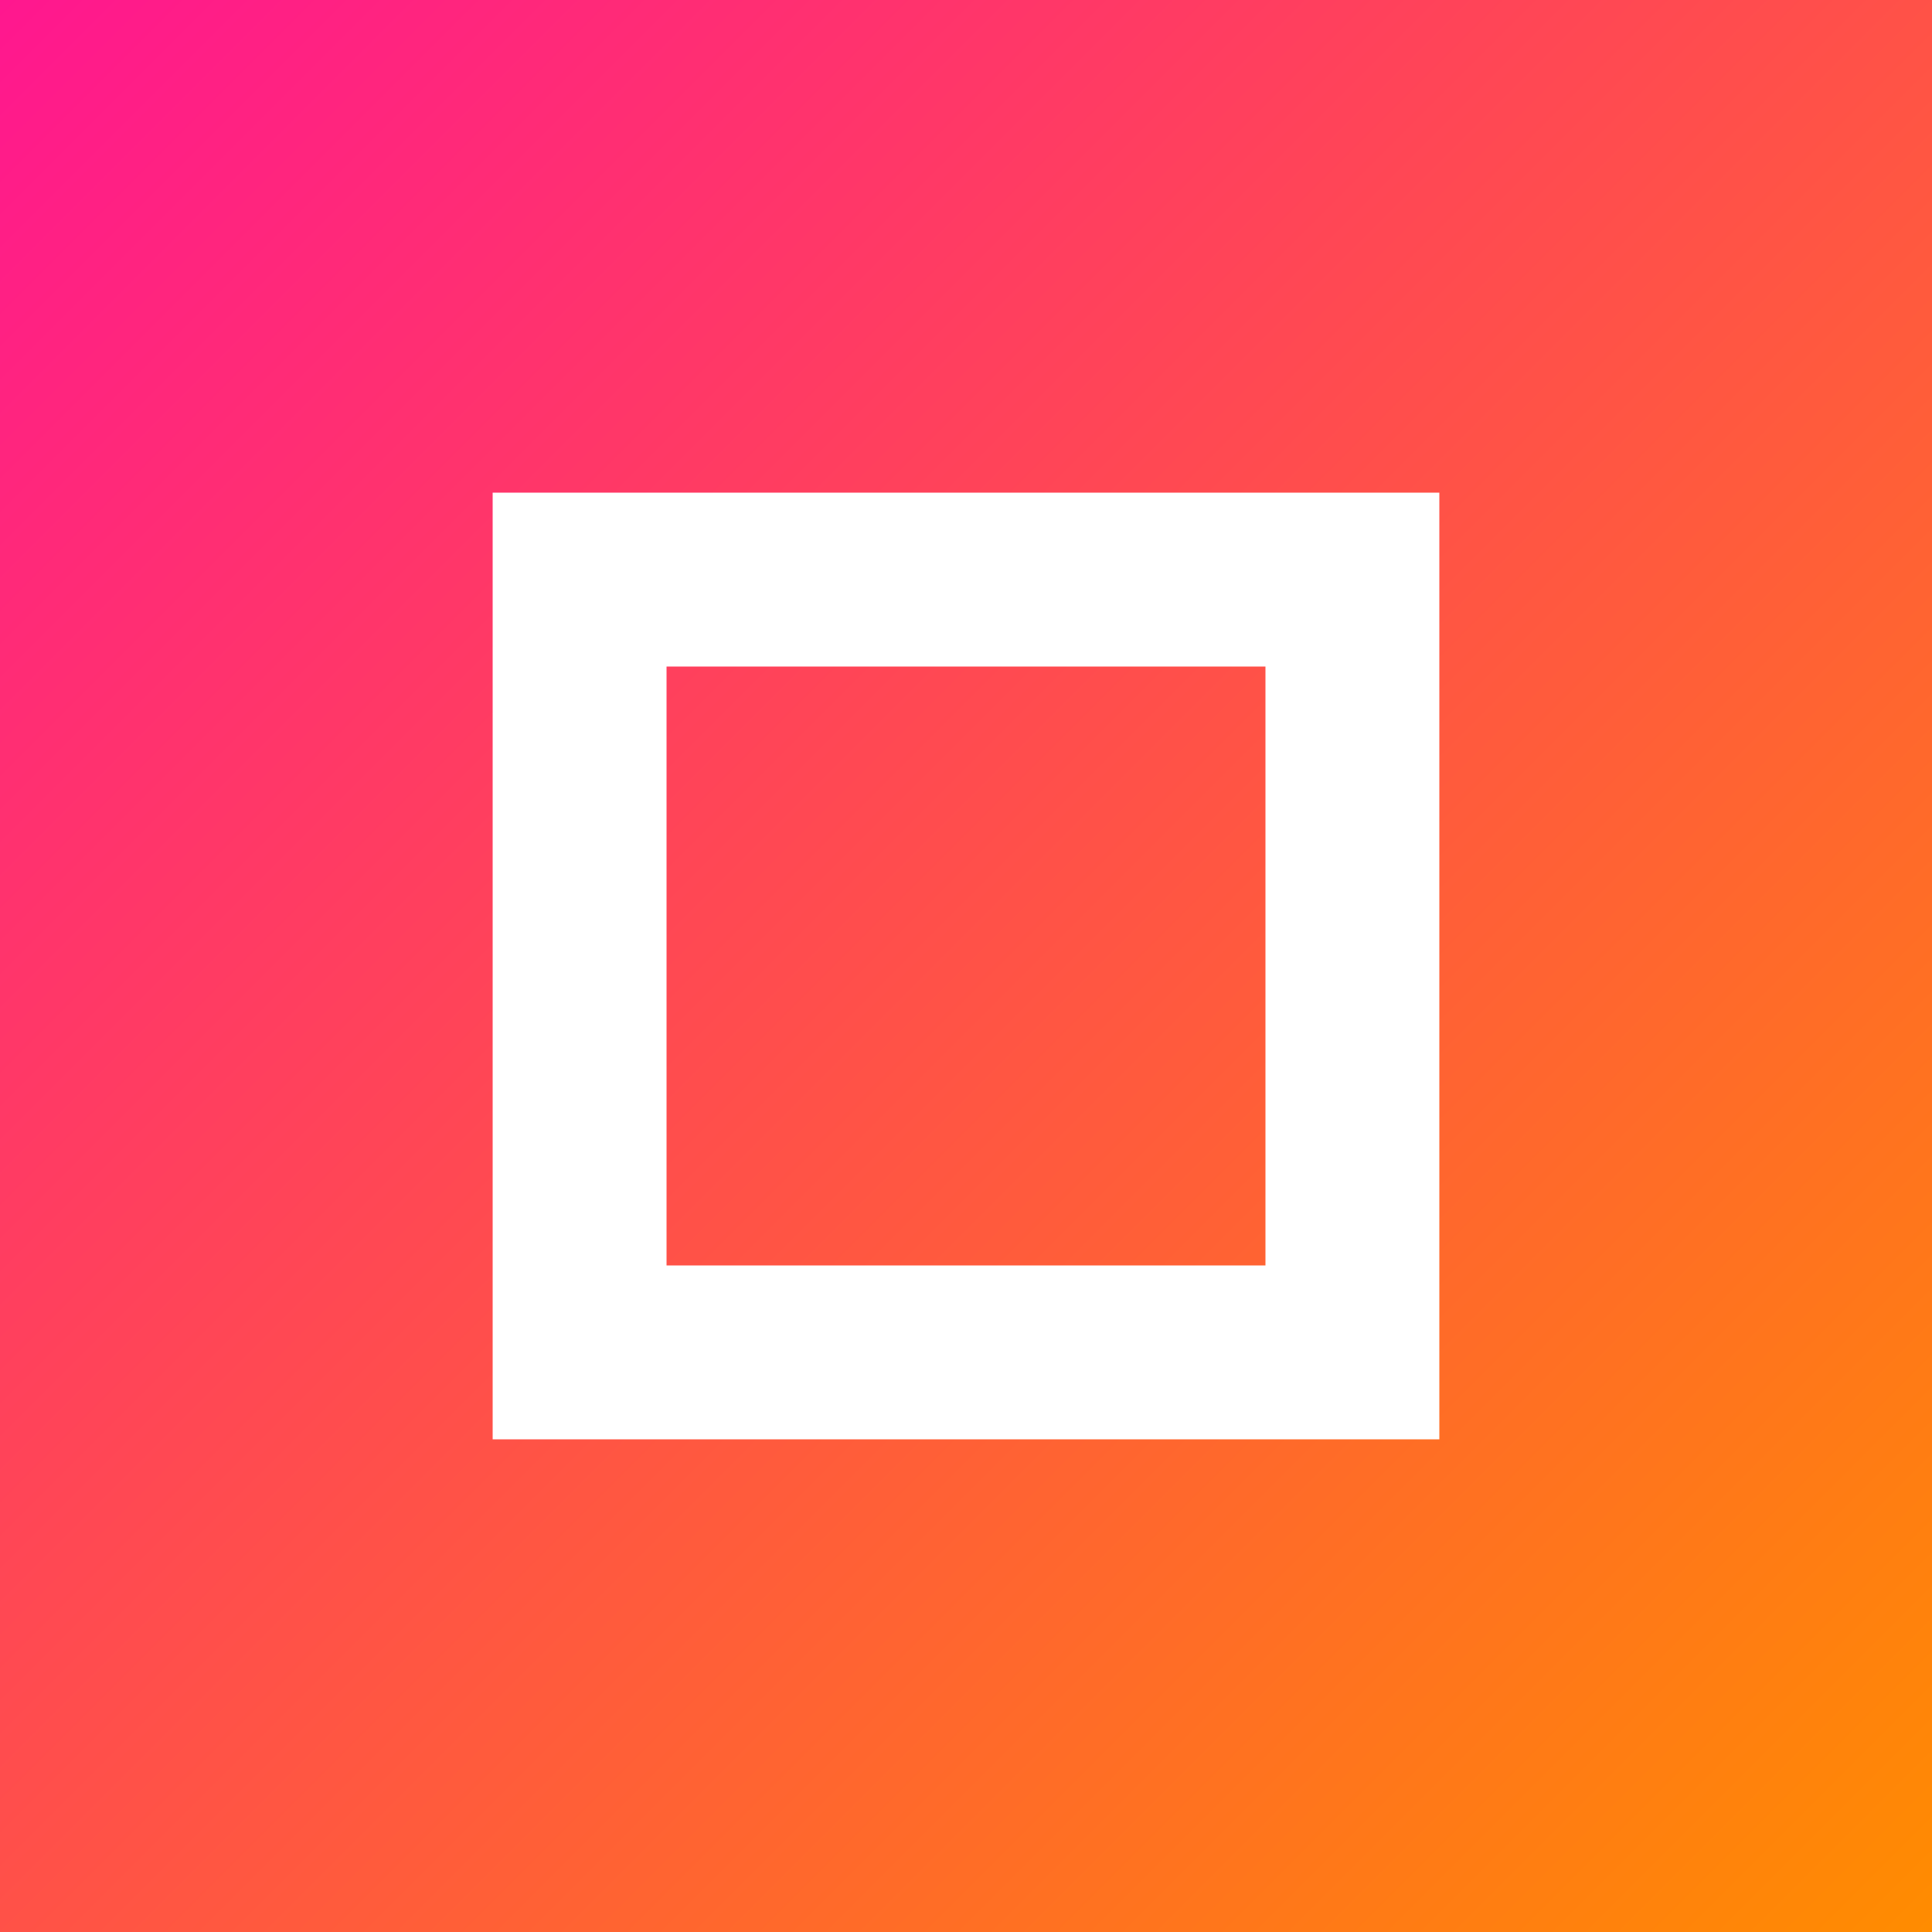
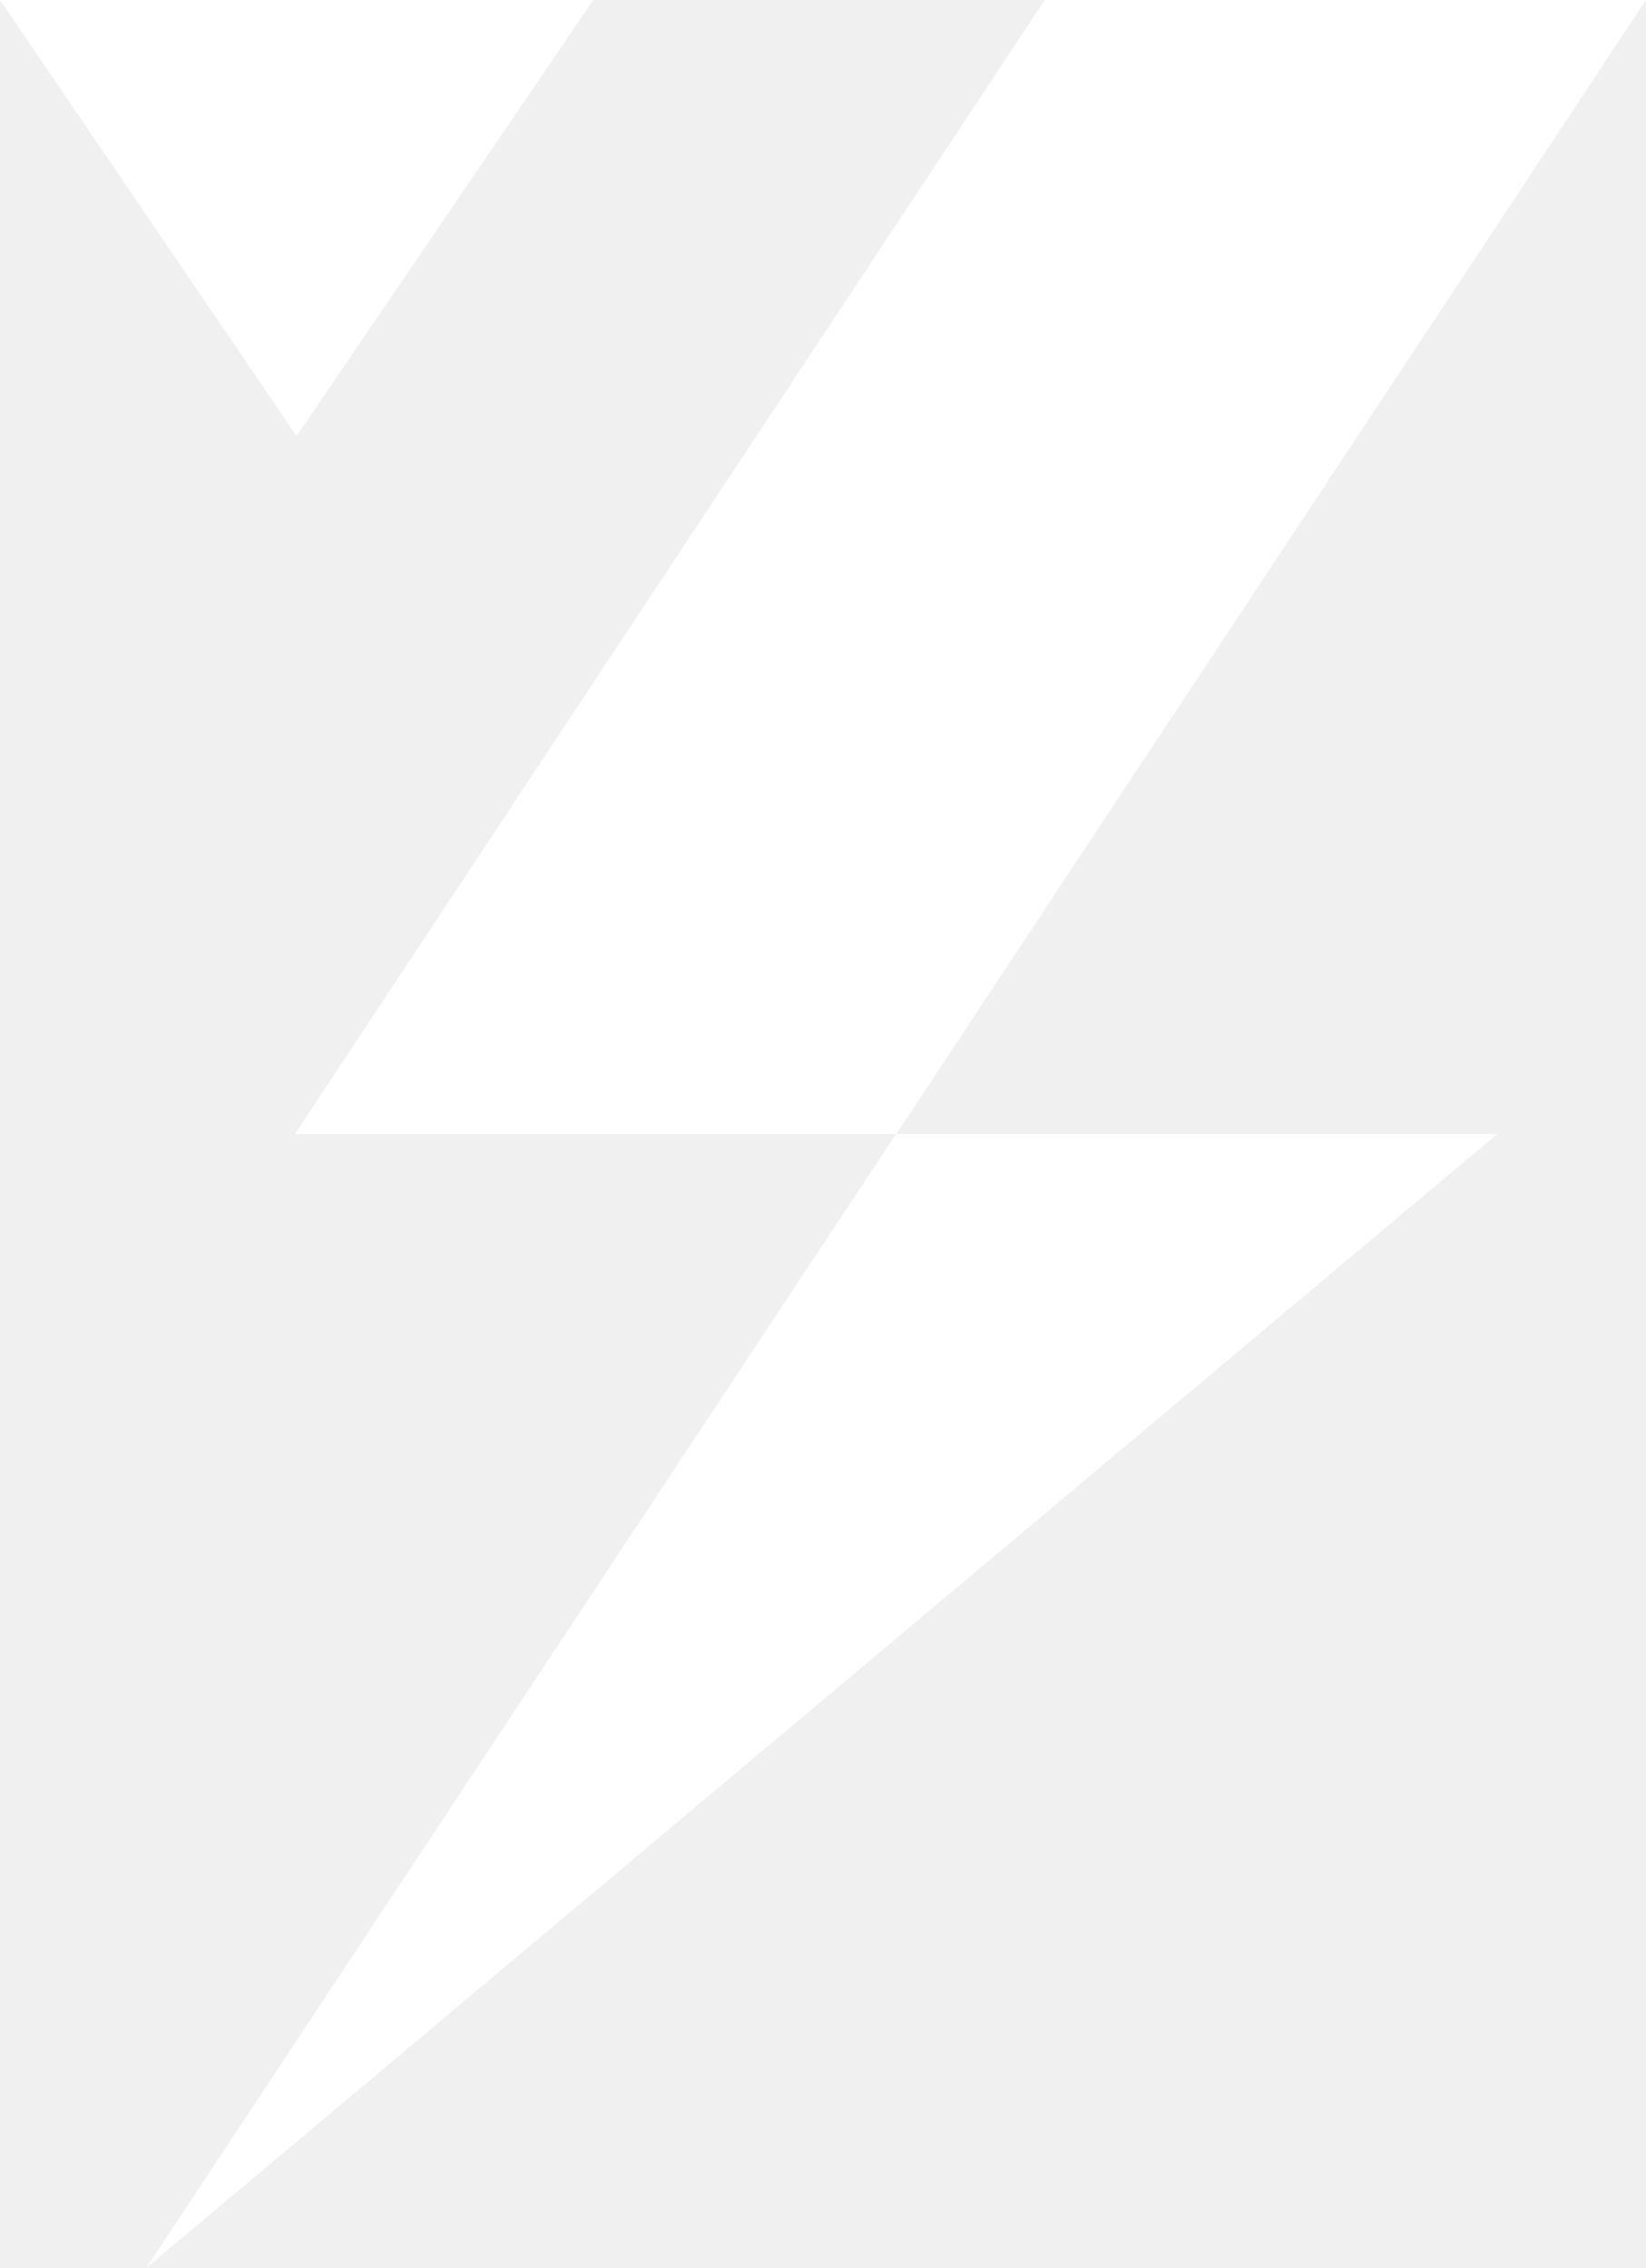
- <svg xmlns="http://www.w3.org/2000/svg" x="0px" y="0px" viewBox="0 0 200 200">
-   <style>
- 	.blok{fill:url(#gradient);}	
- 	.blokje{fill:none;stroke:#FFFFFF;stroke-width:18;stroke-miterlimit:10;}
+ <svg xmlns="http://www.w3.org/2000/svg" version="1.1" id="Layer_1" x="0px" y="0px" viewBox="0 0 118.65 163.53" style="enable-background:new 0 0 118.65 163.53;" xml:space="preserve">
+   <style type="text/css">
+ 	.st0{fill:url(#SVGID_1_);}
+ 	.st1{fill:url(#SVGID_2_);}
</style>
-   <linearGradient id="gradient" gradientUnits="userSpaceOnUse" x1="200" y1="200" x2="0" y2="0">
-     <stop offset="0" style="stop-color:#FF8C00" />
-     <stop offset="1" style="stop-color:#FF178F" />
-   </linearGradient>
-   <rect x="0" y="0" width="200" height="200" class="blok" />
-   <rect x="60" y="60" width="80" height="80" class="blokje" />
+   <g>
+     <radialGradient id="SVGID_1_" cx="64.596" cy="81.763" r="69.308" gradientUnits="userSpaceOnUse">
+       <stop offset="0.574" style="stop-color:#FFFFFF" />
+       <stop offset="0.798" style="stop-color:#FFFFFF" />
+       <stop offset="1" style="stop-color:#FFFFFF" />
+     </radialGradient>
+     <polygon class="st0" points="118.65,0 75.31,0 21.26,81.77 64.59,81.77 10.54,163.53 107.93,81.77 64.61,81.77  " />
+     <radialGradient id="SVGID_2_" cx="21.387" cy="15.722" r="18.769" gradientUnits="userSpaceOnUse">
+       <stop offset="0.574" style="stop-color:#FFFFFF" />
+       <stop offset="0.798" style="stop-color:#FFFFFF" />
+       <stop offset="1" style="stop-color:#FFFFFF" />
+     </radialGradient>
+     <polygon class="st1" points="42.77,0 0,0 21.38,31.44  " />
+   </g>
</svg>
